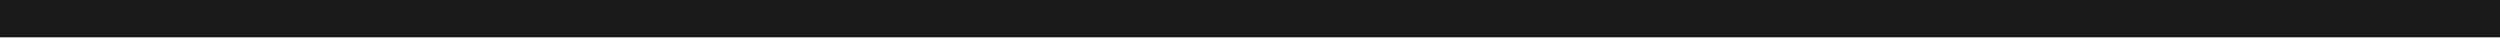
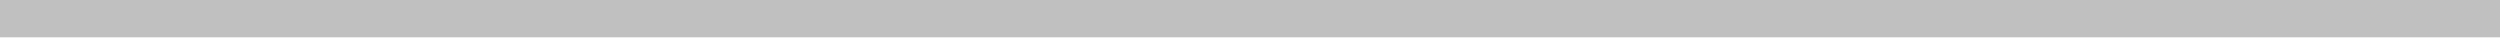
<svg xmlns="http://www.w3.org/2000/svg" preserveAspectRatio="none" overflow="visible" style="display: block;" width="67" height="1" viewBox="0 0 67 1" fill="none">
-   <line id="Line 7" y1="0.5" x2="67" y2="0.5" stroke="#1a1a1a" />
+   <line id="Line 7" y1="0.5" x2="67" y2="0.5" stroke="#C0C0C0" />
</svg>
